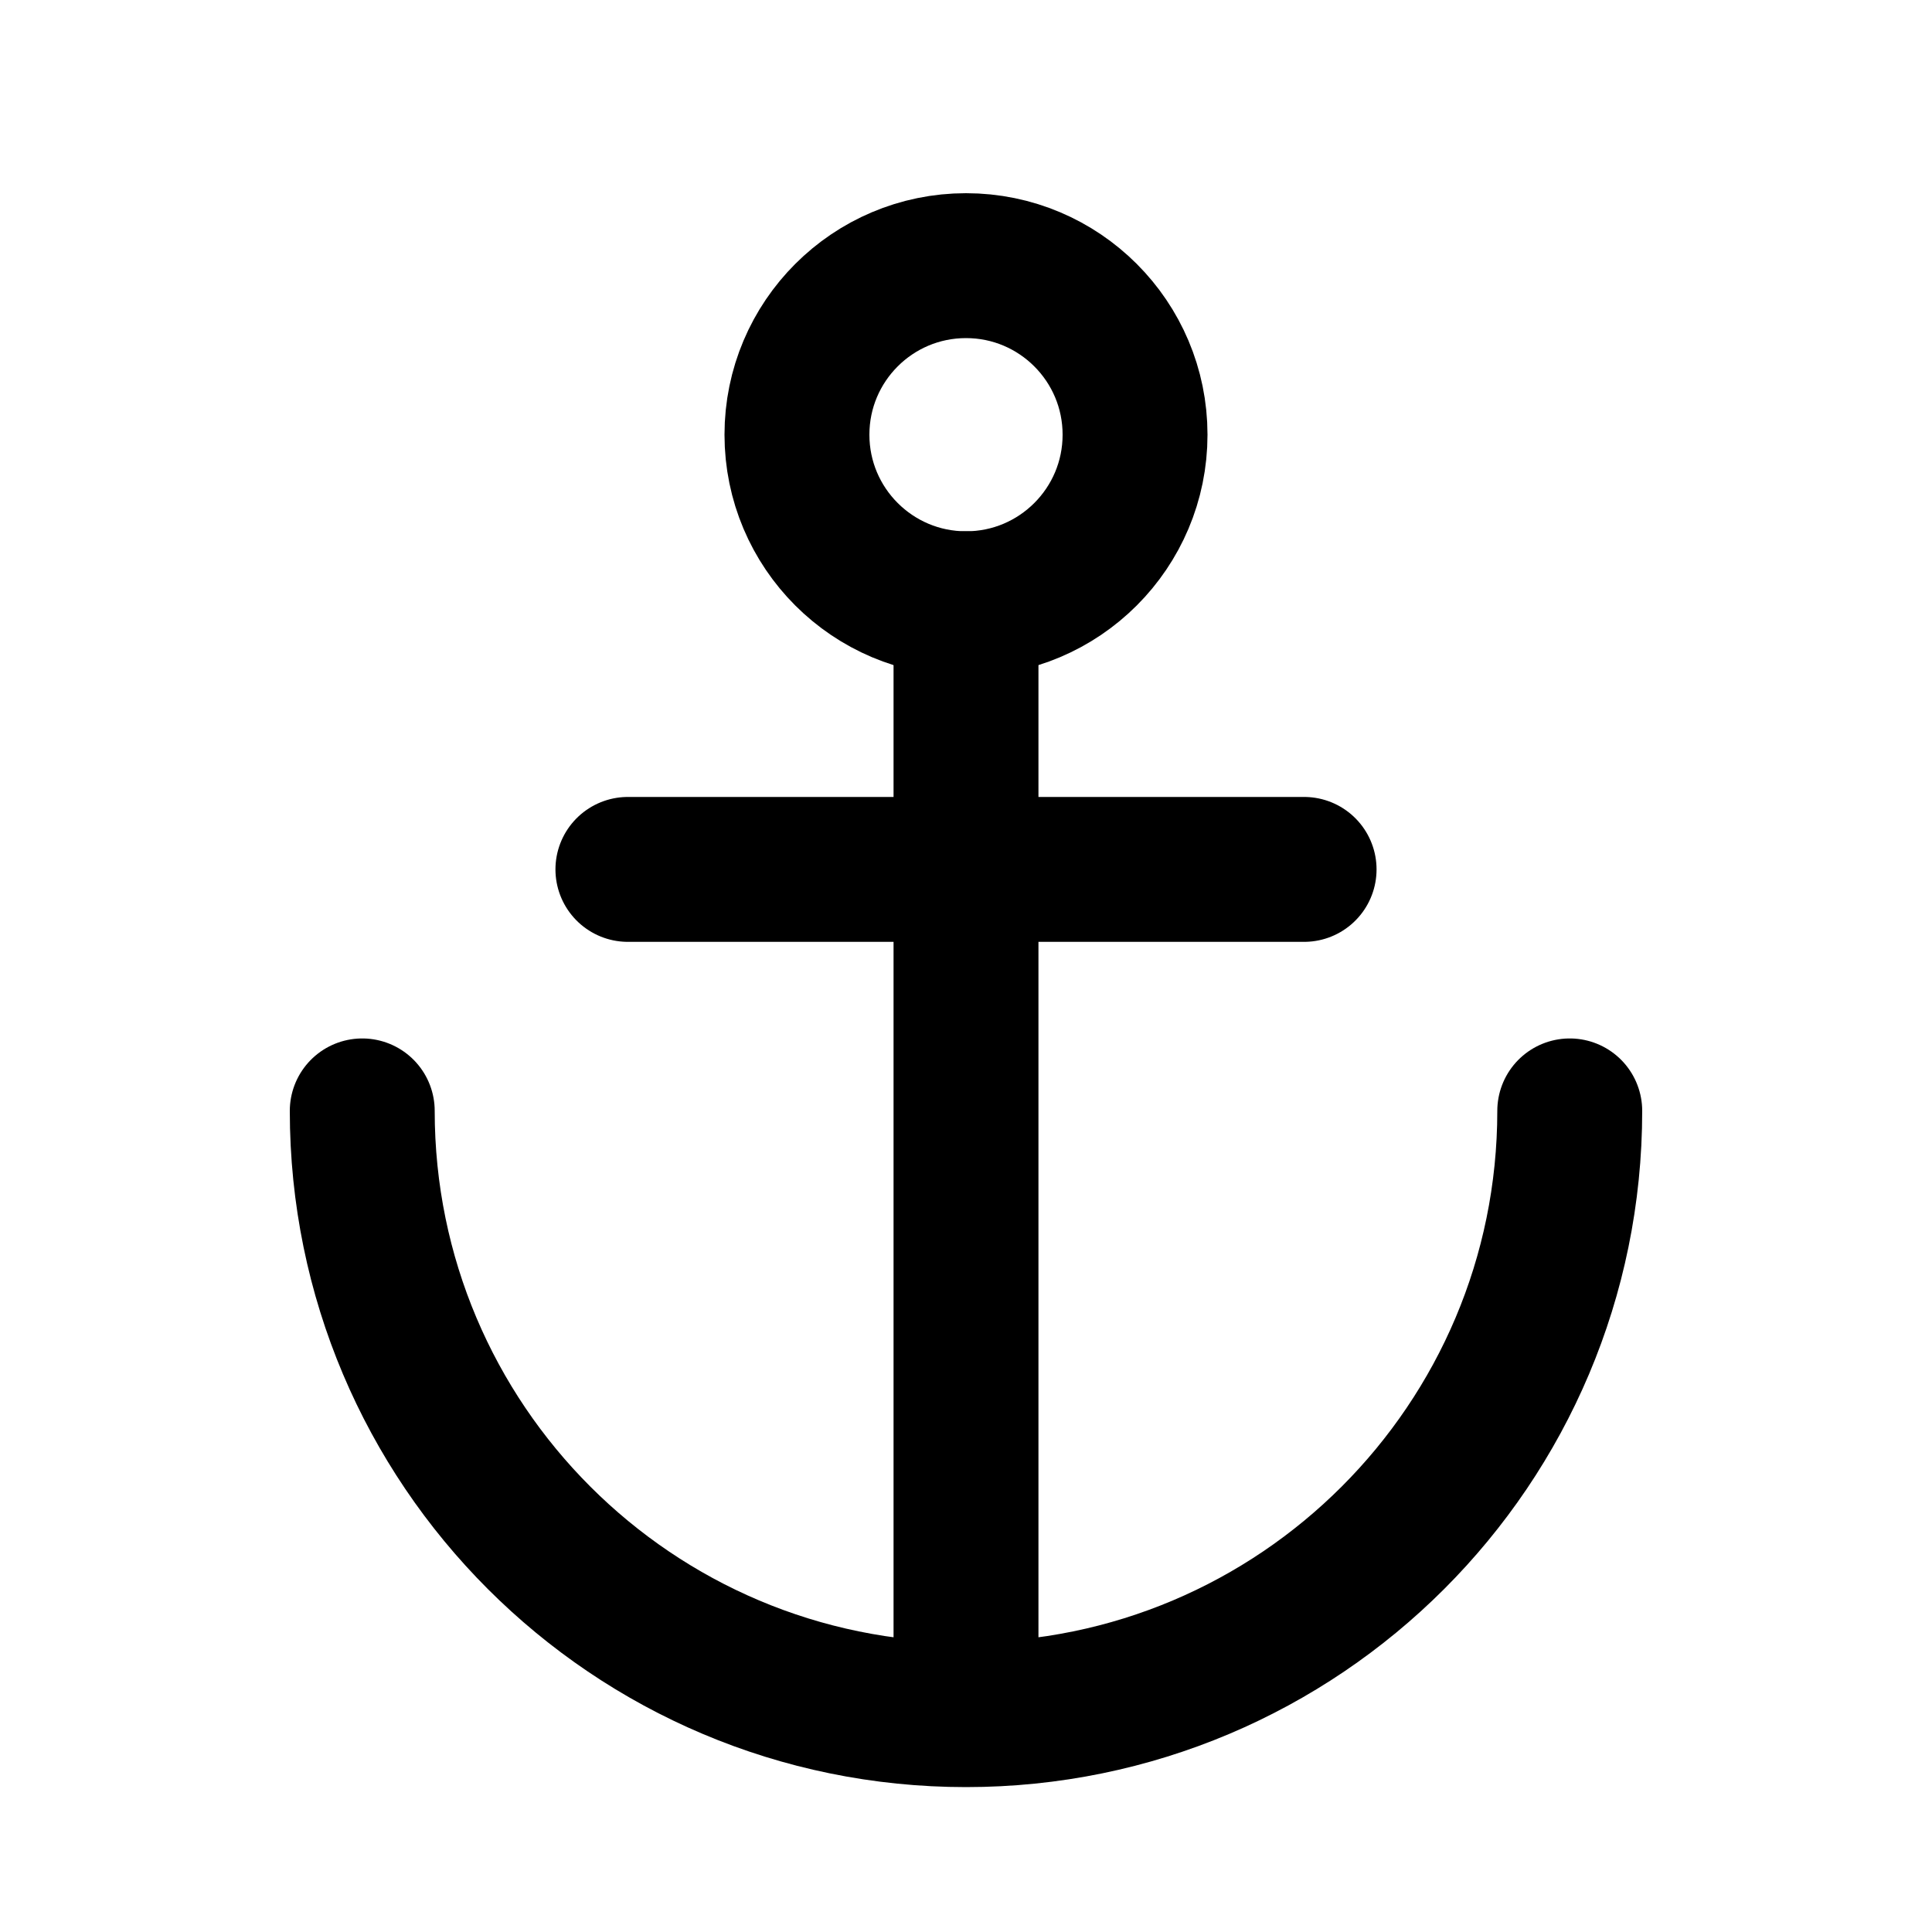
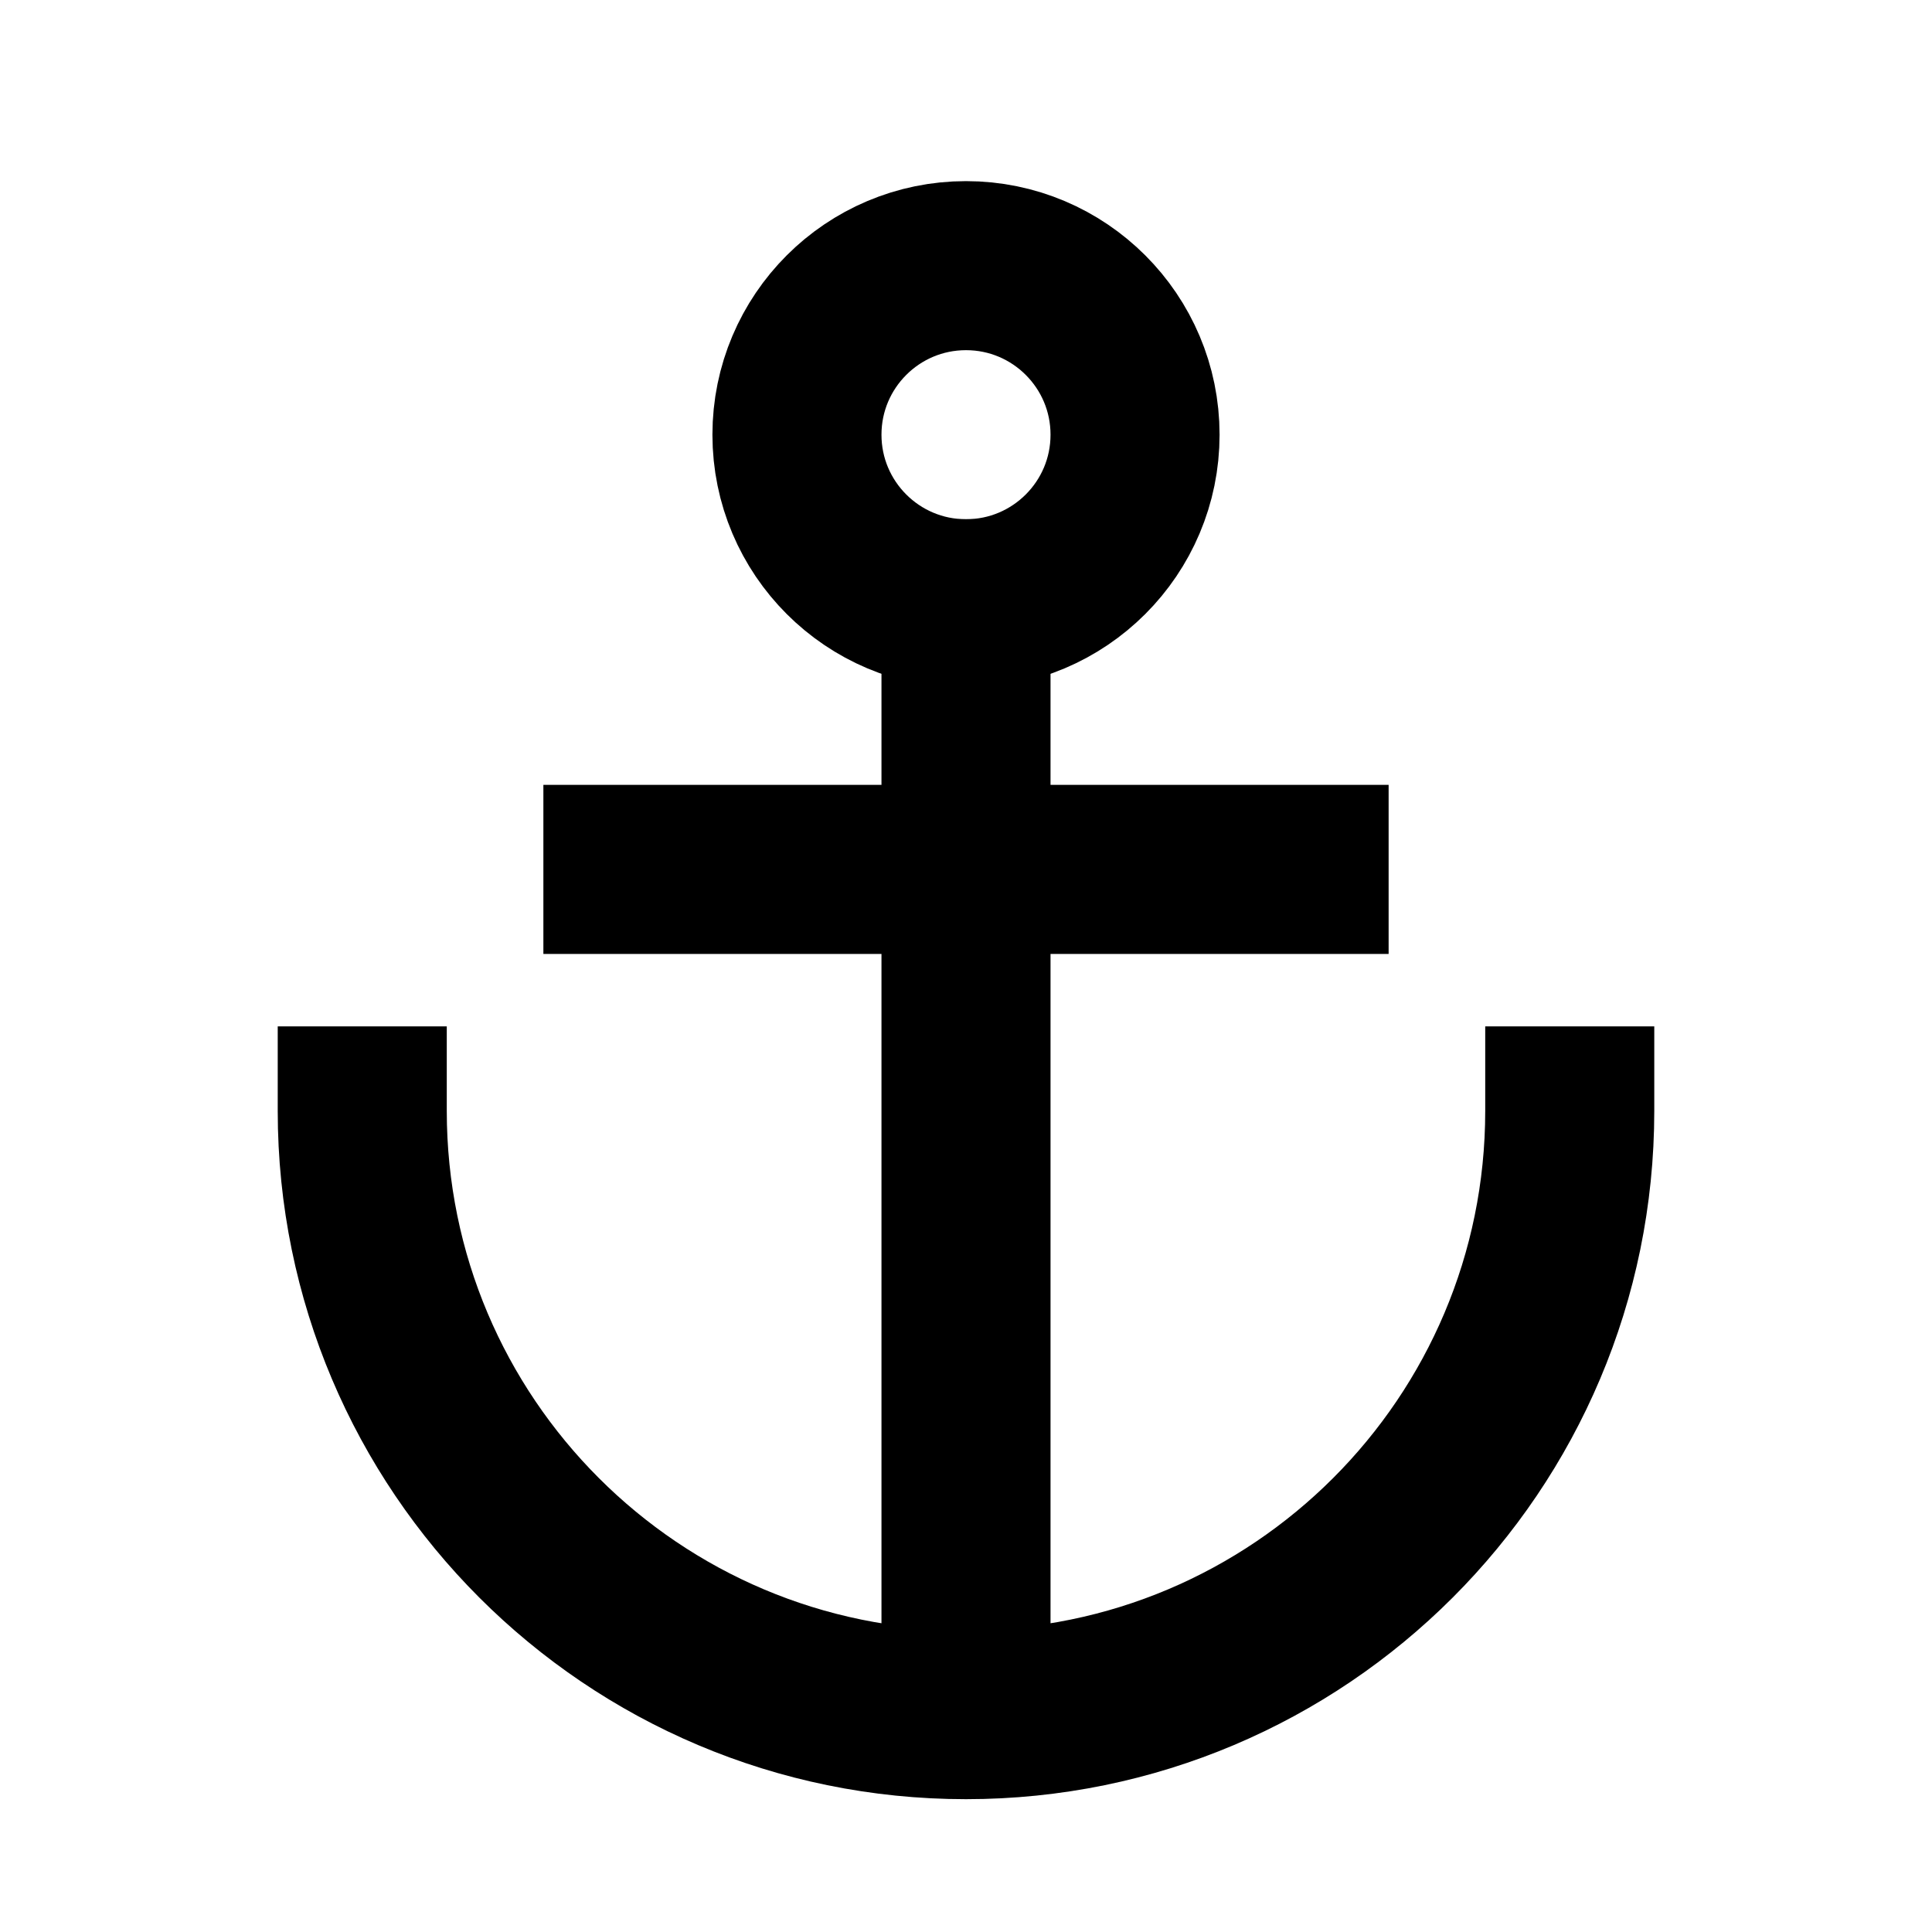
- <svg xmlns="http://www.w3.org/2000/svg" viewBox="0 0 20 20" fill="none" stroke="currentColor" stroke-width="1.5" stroke-linecap="round" stroke-linejoin="round">
+ <svg xmlns="http://www.w3.org/2000/svg" viewBox="0 0 20 20" fill="none" stroke="currentColor" stroke-width="1.75" stroke-linecap="square" stroke-linejoin="miter">
  <circle cx="10" cy="4.5" r="1.75" />
  <path d="M10 6.25V17M6.5 9h7M3.75 11.5a6.25 6.25 0 0 0 12.5 0" />
</svg>
